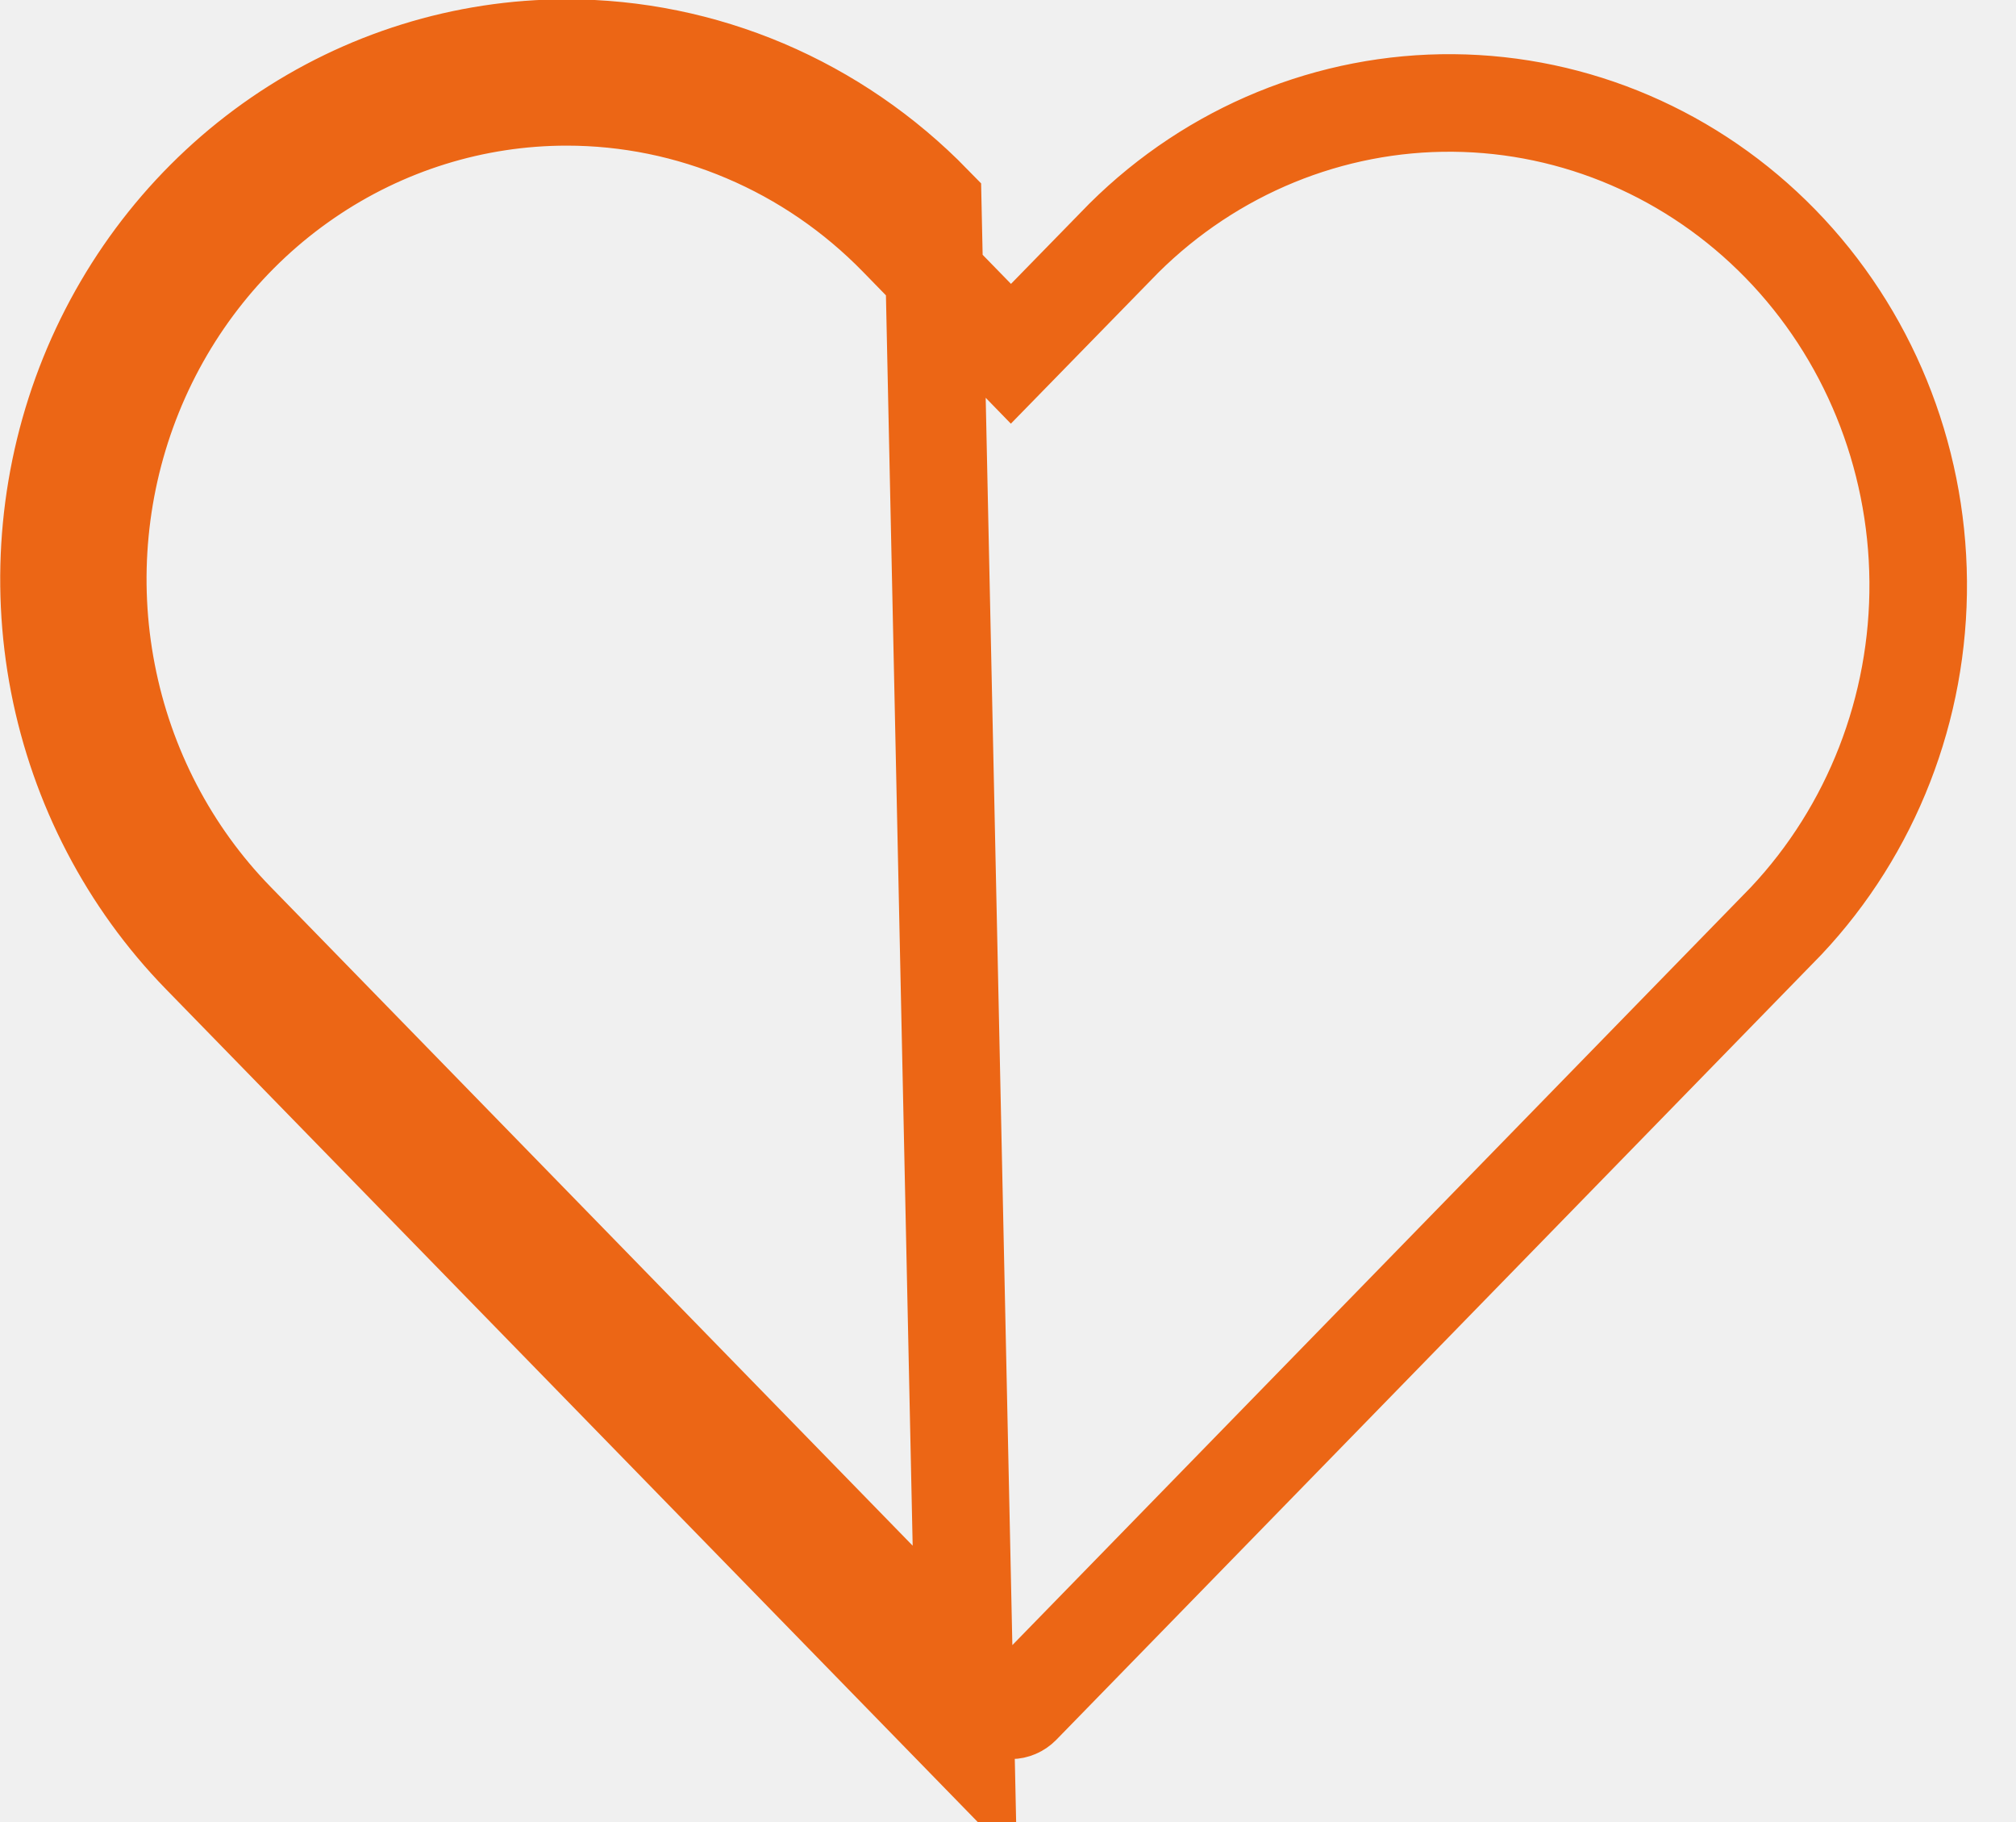
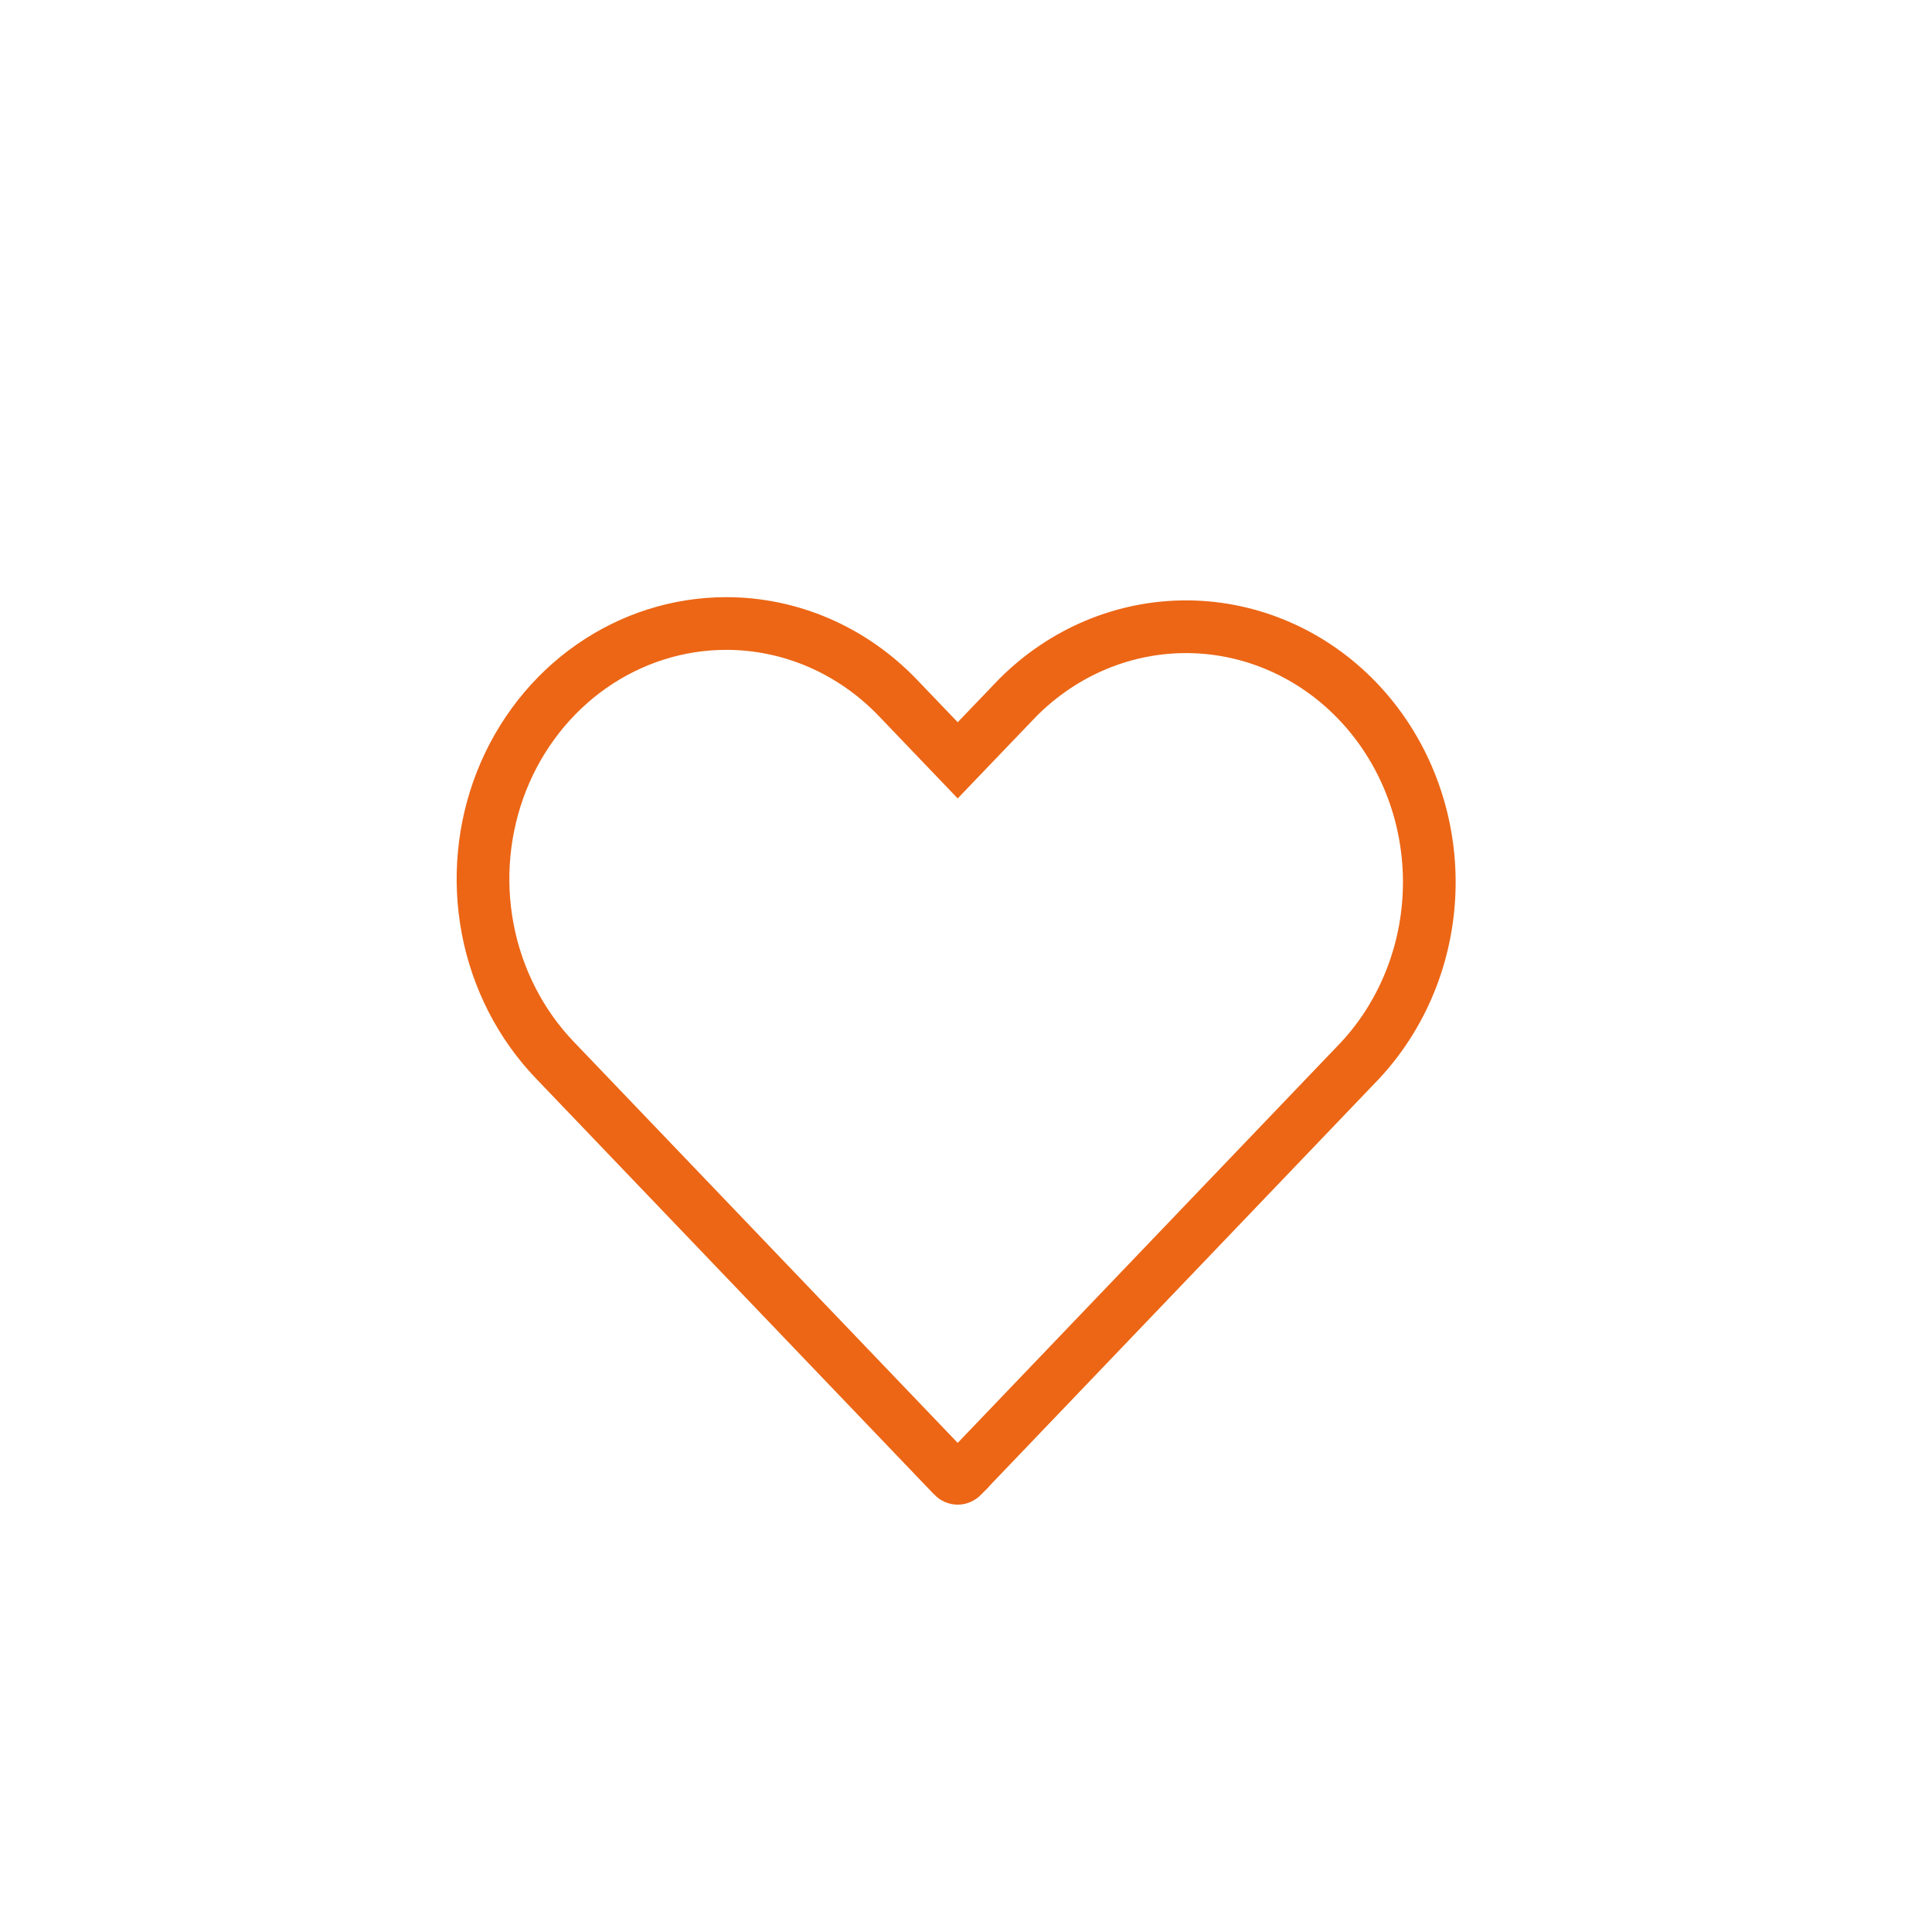
- <svg xmlns="http://www.w3.org/2000/svg" width="31" height="28" viewBox="0 0 31 28" fill="none">
-   <path d="M8.714 1.489L8.714 1.489C9.658 1.489 10.592 1.679 11.466 2.051C12.34 2.422 13.135 2.966 13.806 3.654C13.806 3.654 13.806 3.654 13.806 3.654L15.009 4.888L15.545 5.439L16.082 4.889L17.283 3.659C18.643 2.31 20.462 1.567 22.345 1.583C24.231 1.599 26.038 2.374 27.378 3.748C28.718 5.122 29.48 6.986 29.496 8.938C29.512 10.887 28.78 12.762 27.465 14.159L15.707 26.223L15.706 26.224C15.683 26.247 15.657 26.265 15.63 26.276C15.602 26.288 15.574 26.294 15.546 26.294C15.517 26.294 15.489 26.288 15.461 26.276C15.434 26.265 15.408 26.247 15.385 26.224L15.384 26.223L3.622 14.156L3.622 14.156C2.612 13.12 1.922 11.798 1.643 10.355C1.363 8.913 1.507 7.418 2.055 6.061C2.603 4.704 3.53 3.546 4.715 2.734C5.901 1.921 7.292 1.489 8.714 1.489ZM3.085 14.68L14.848 26.746L14.343 3.131C13.603 2.372 12.725 1.771 11.759 1.36C10.793 0.95 9.759 0.739 8.714 0.739C7.139 0.739 5.6 1.218 4.291 2.115C2.982 3.013 1.962 4.288 1.359 5.78C0.757 7.272 0.599 8.914 0.906 10.498C1.214 12.082 1.972 13.537 3.085 14.68Z" stroke="#EC6615" stroke-width="1.5" />
+ <svg xmlns="http://www.w3.org/2000/svg" width="55" height="55" viewBox="0 0 55 55" fill="none">
+   <g clip-path="url(#clip0_1_84)">
+     <rect width="55" height="55" fill="white" />
+     <circle cx="27.5" cy="27.5" r="27.5" fill="white" />
+     <path d="M20.676 17.75L20.676 17.75C21.581 17.75 22.477 17.936 23.315 18.298C24.153 18.661 24.917 19.194 25.562 19.867C25.562 19.867 25.562 19.867 25.562 19.867L26.722 21.079L27.264 21.645L27.805 21.08L28.963 19.872C30.271 18.552 32.016 17.827 33.82 17.842C35.627 17.858 37.362 18.614 38.65 19.959C39.938 21.306 40.674 23.134 40.689 25.052C40.704 26.968 39.998 28.807 38.733 30.175L27.395 42.024L27.395 42.025C27.374 42.046 27.352 42.061 27.33 42.071C27.308 42.08 27.286 42.085 27.264 42.085C27.242 42.085 27.22 42.08 27.198 42.071C27.176 42.061 27.153 42.046 27.133 42.025L27.133 42.024L15.79 30.173L15.79 30.173C14.819 29.158 14.154 27.861 13.884 26.445C13.615 25.028 13.753 23.56 14.281 22.227C14.81 20.895 15.702 19.761 16.841 18.966C17.979 18.172 19.314 17.75 20.676 17.75Z" stroke="#EC6615" stroke-width="1.5" />
+   </g>
+   <defs>
+     <clipPath id="clip0_1_84">
+       <rect width="55" height="55" fill="white" />
+     </clipPath>
+   </defs>
</svg>
